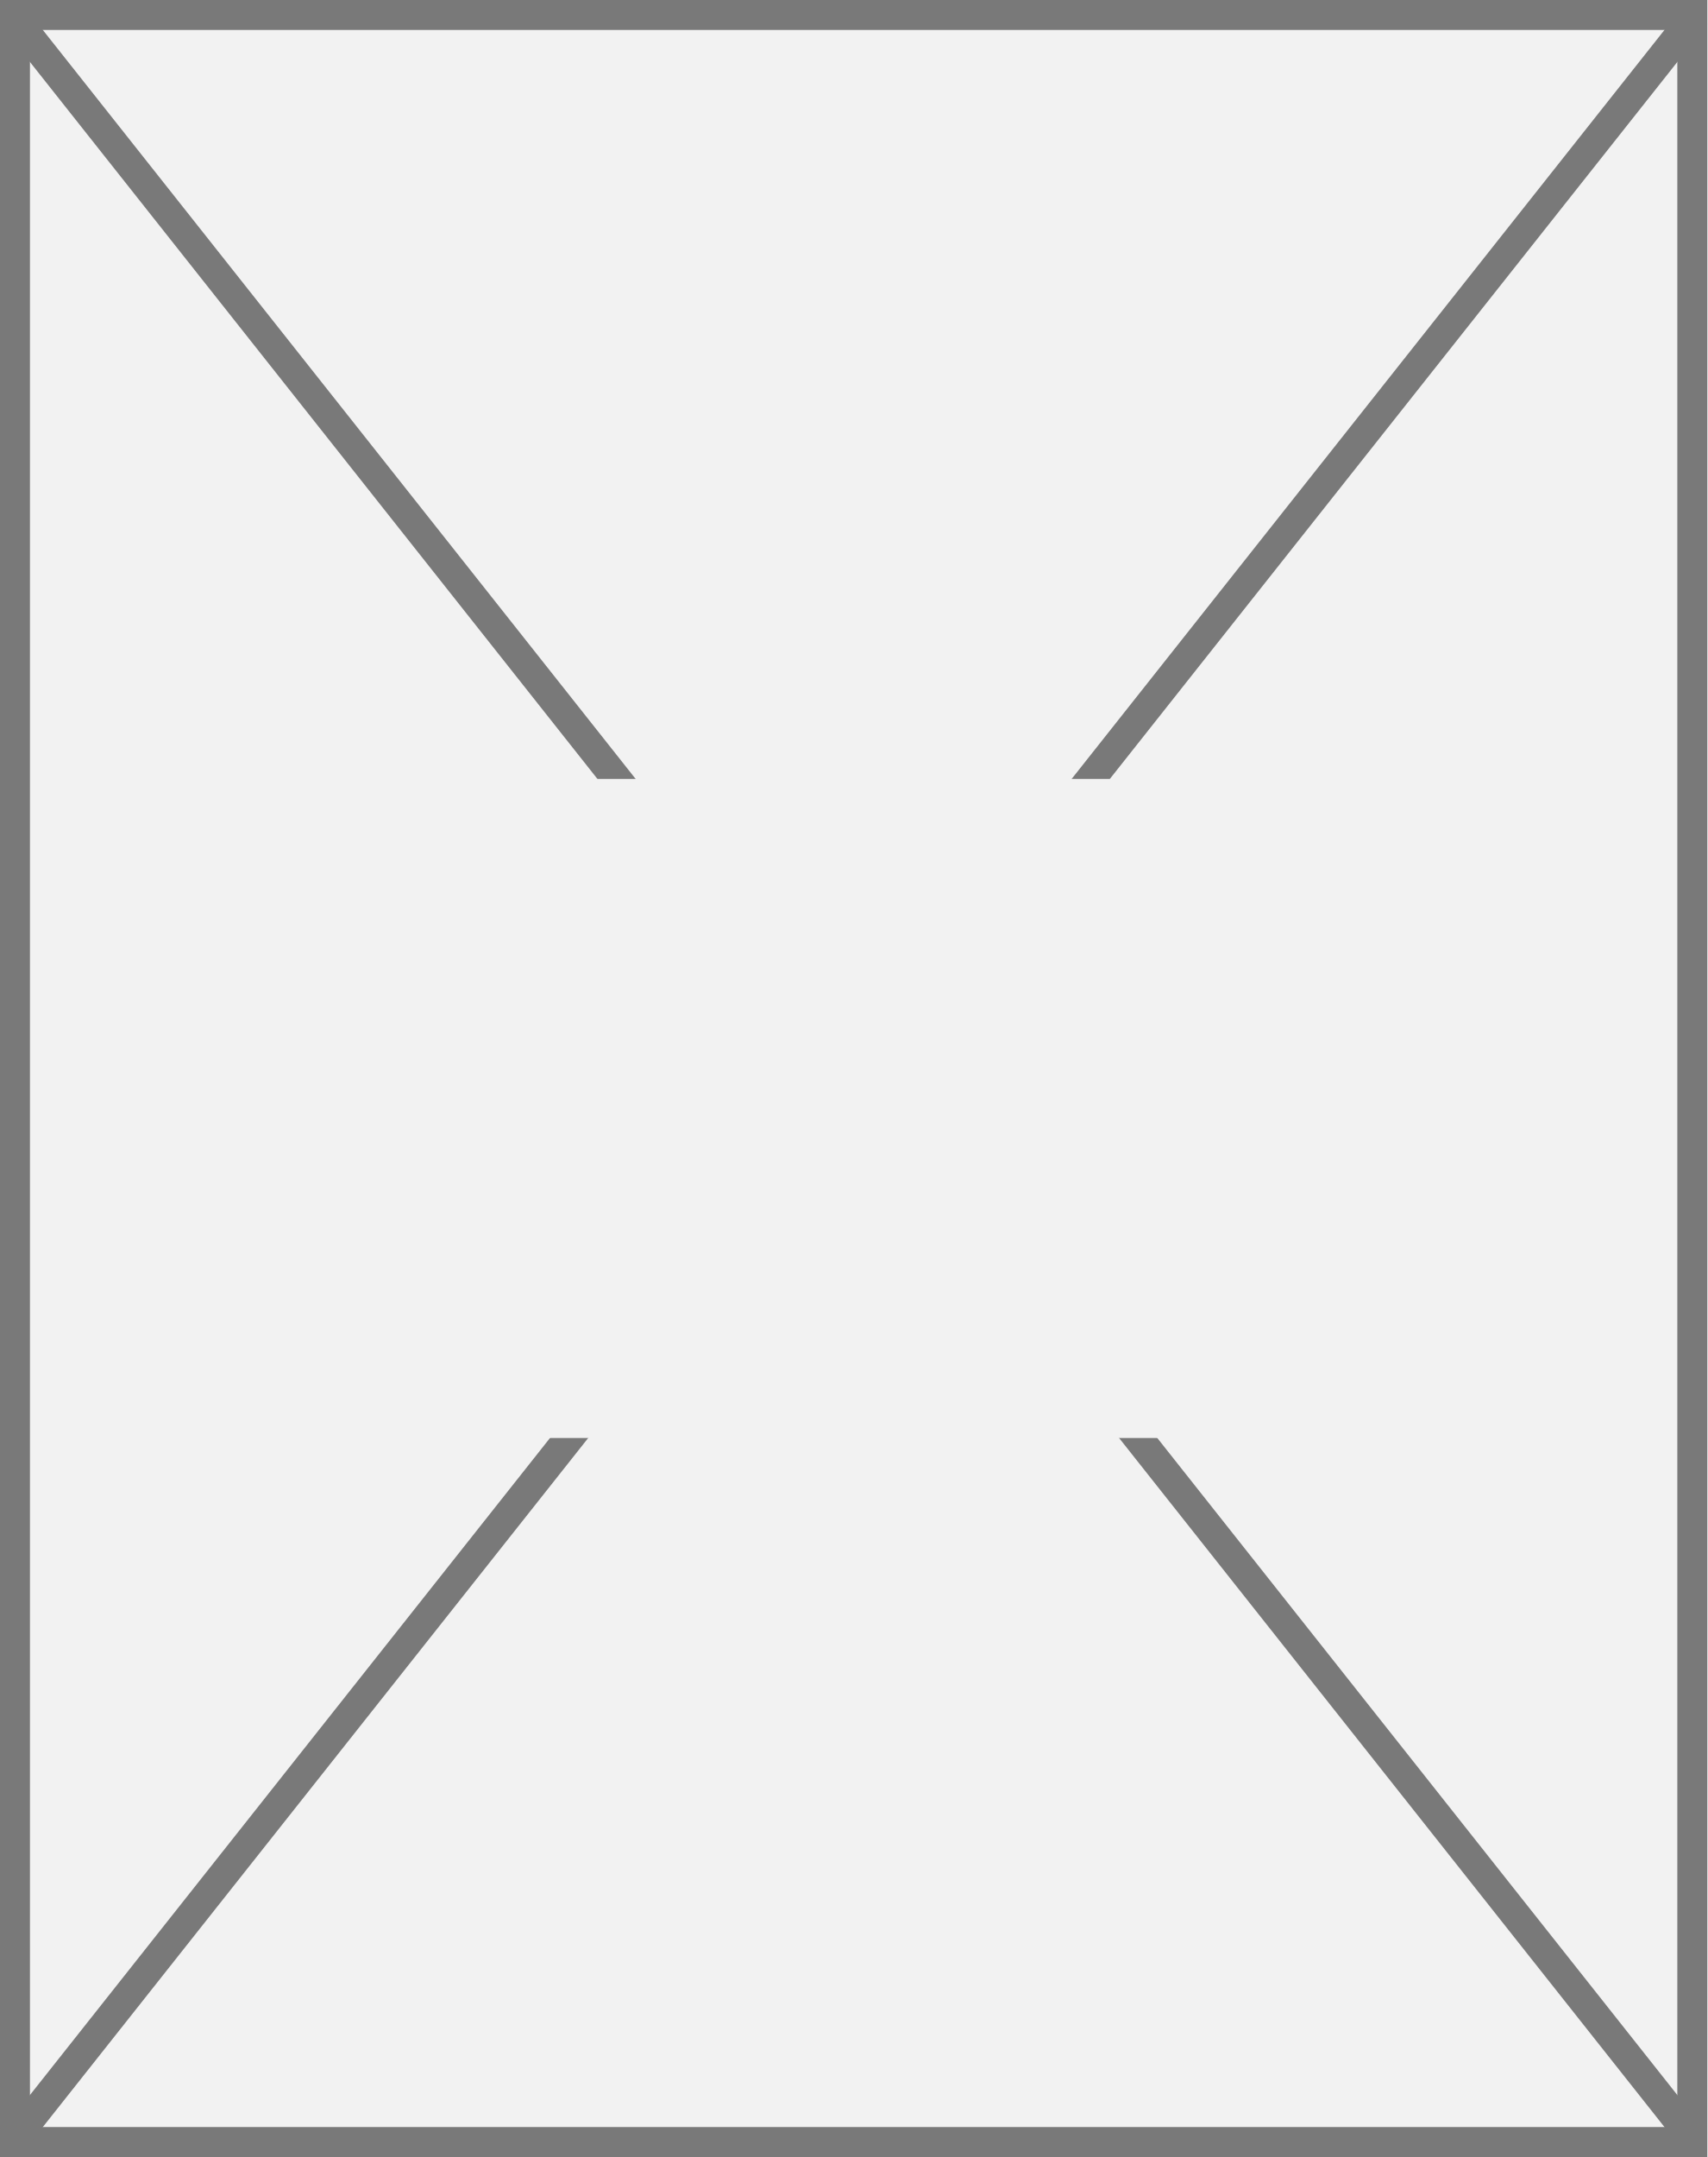
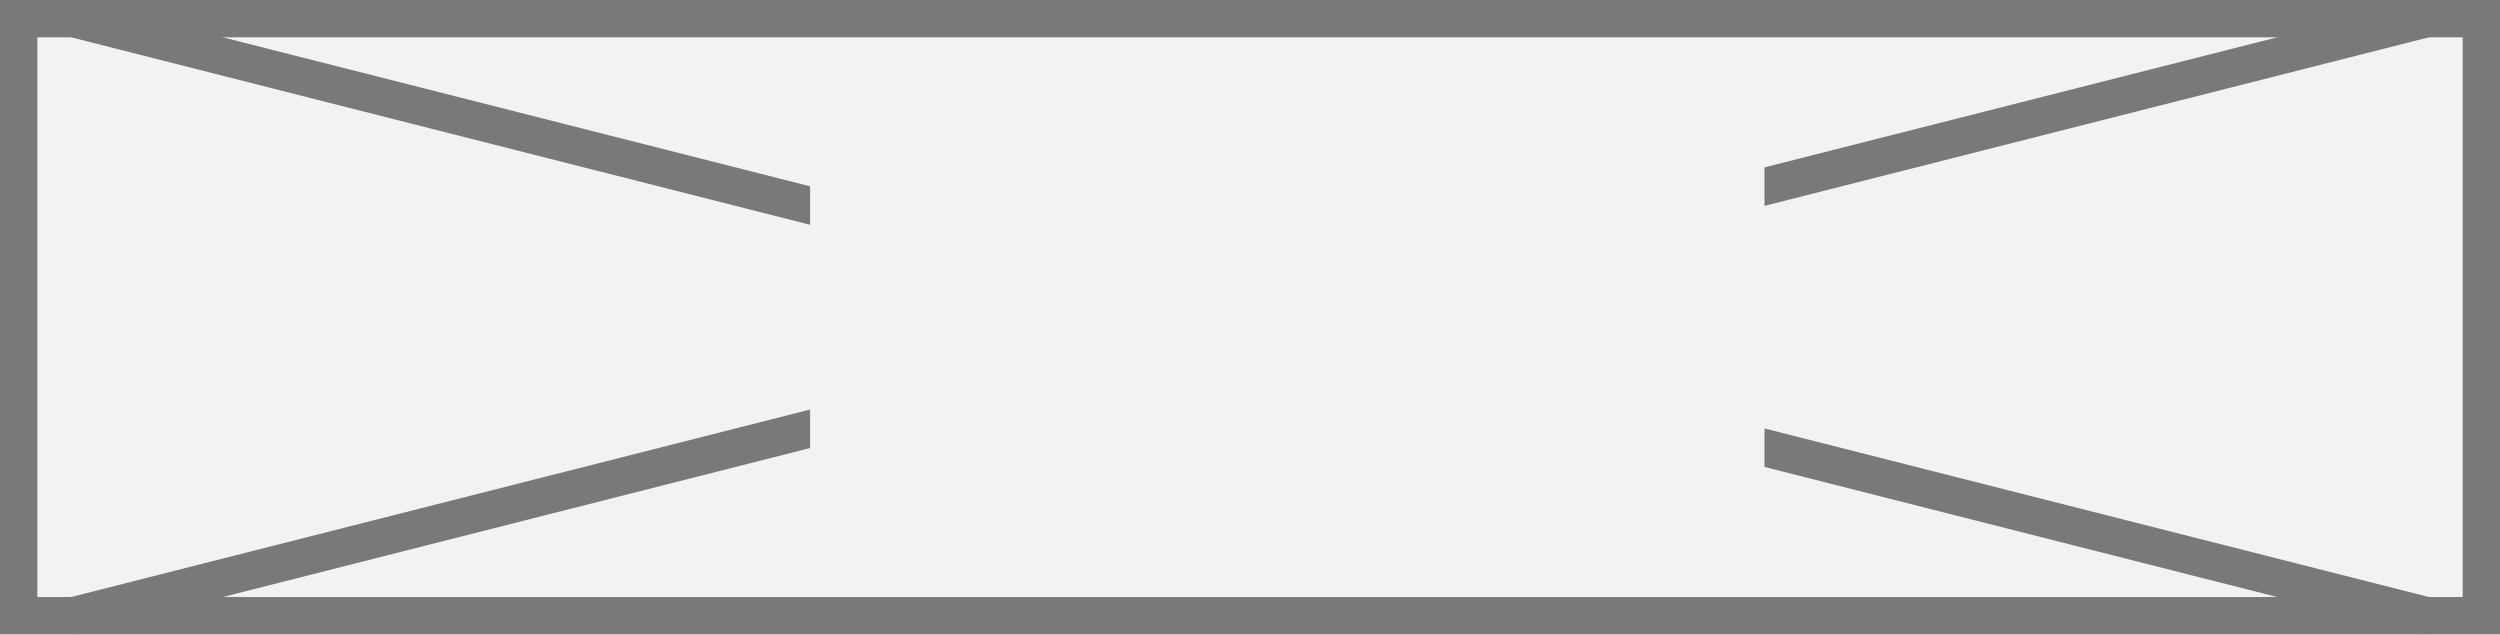
- <svg xmlns="http://www.w3.org/2000/svg" version="1.1" width="57px" height="72px">
+ <svg xmlns="http://www.w3.org/2000/svg" version="1.1" width="67px" height="17px">
  <defs>
-     <mask fill="white" id="clip54">
-       <path d="M 1391 1165  L 1418 1165  L 1418 1187  L 1391 1187  Z M 1375 1139  L 1432 1139  L 1432 1211  L 1375 1211  Z " fill-rule="evenodd" />
+     <mask fill="white" id="clip48">
+       <path d="M 305.711 820  L 331.289 820  L 331.289 839  L 305.711 839  Z M 284 820  L 351 820  L 351 837  L 284 837  Z " fill-rule="evenodd" />
    </mask>
  </defs>
-   <g transform="matrix(1 0 0 1 -1375 -1139 )">
-     <path d="M 1375.5 1139.5  L 1431.5 1139.5  L 1431.5 1210.5  L 1375.5 1210.5  L 1375.5 1139.5  Z " fill-rule="nonzero" fill="#f2f2f2" stroke="none" />
-     <path d="M 1375.5 1139.5  L 1431.5 1139.5  L 1431.5 1210.5  L 1375.5 1210.5  L 1375.5 1139.5  Z " stroke-width="1" stroke="#797979" fill="none" />
-     <path d="M 1375.392 1139.495  L 1431.608 1210.505  M 1431.608 1139.495  L 1375.392 1210.505  " stroke-width="1" stroke="#797979" fill="none" mask="url(#clip54)" />
+   <g transform="matrix(1 0 0 1 -284 -820 )">
+     <path d="M 284.5 820.5  L 350.5 820.5  L 350.5 836.5  L 284.5 836.5  L 284.5 820.5  Z " fill-rule="nonzero" fill="#f2f2f2" stroke="none" />
+     <path d="M 284.5 820.5  L 350.5 820.5  L 350.5 836.5  L 284.5 836.5  L 284.5 820.5  Z " stroke-width="1" stroke="#797979" fill="none" />
+     <path d="M 285.91 820.485  L 349.09 836.515  M 349.09 820.485  L 285.91 836.515  " stroke-width="1" stroke="#797979" fill="none" mask="url(#clip48)" />
  </g>
</svg>
